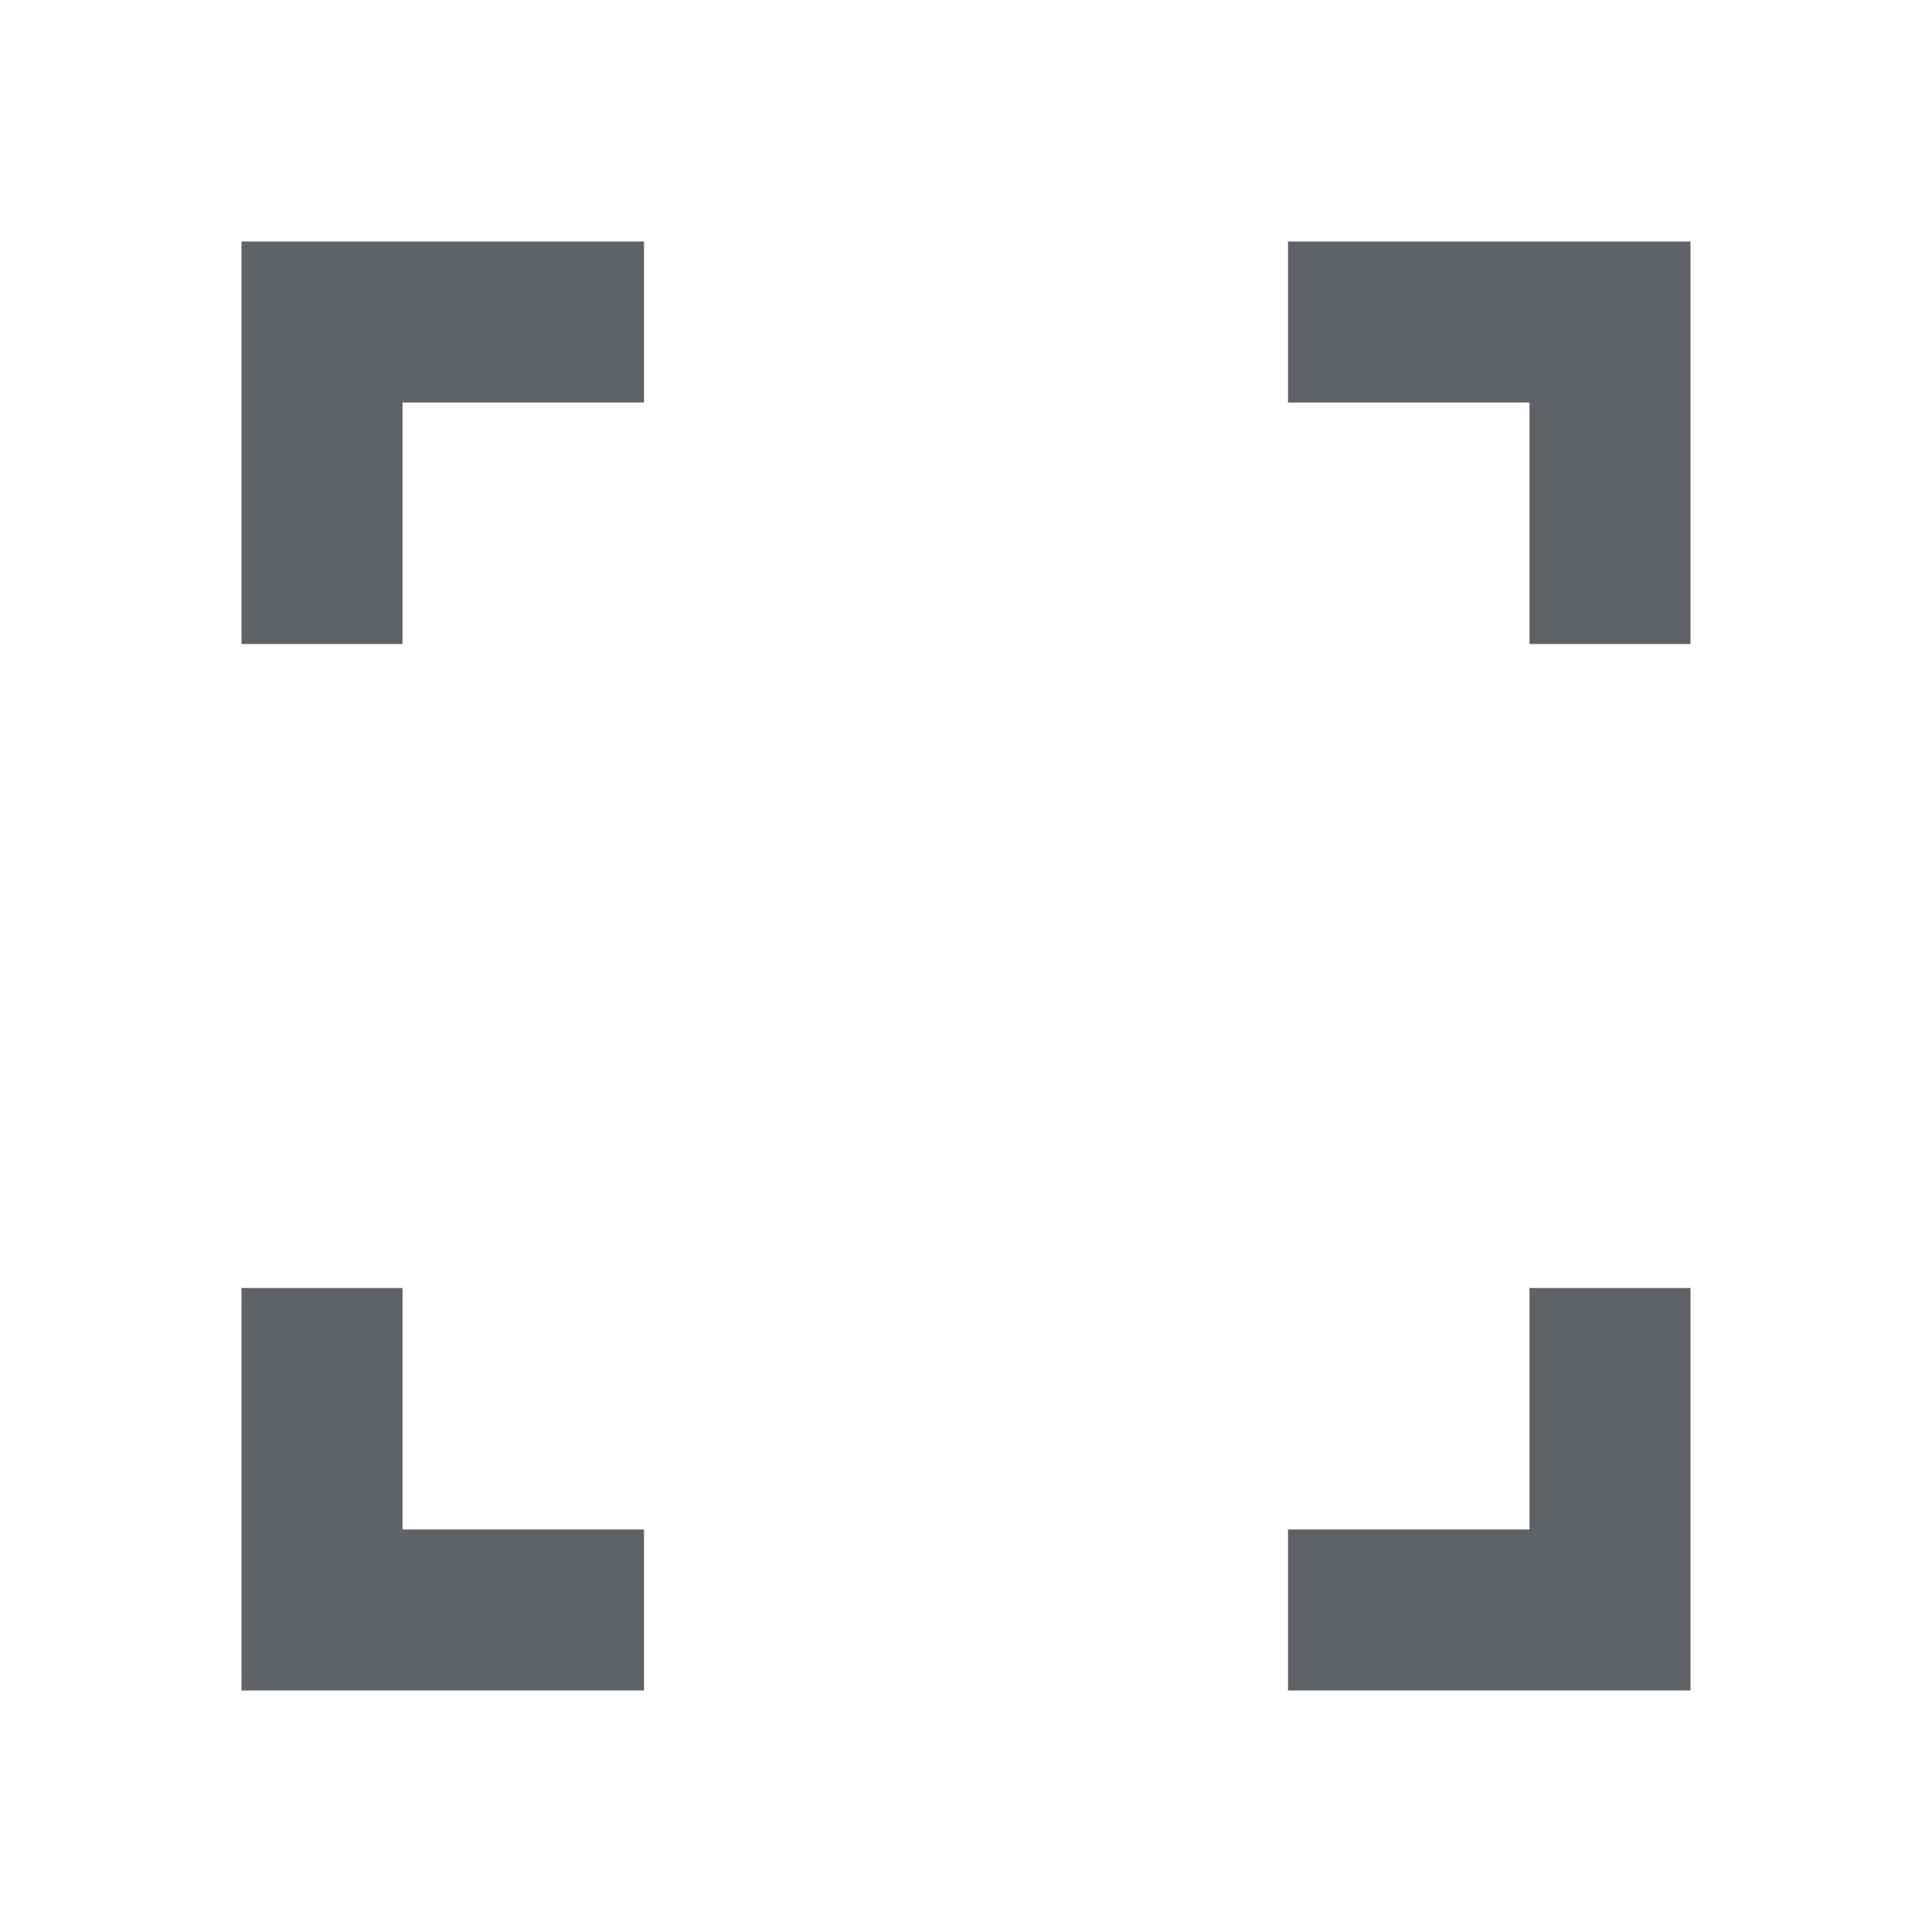
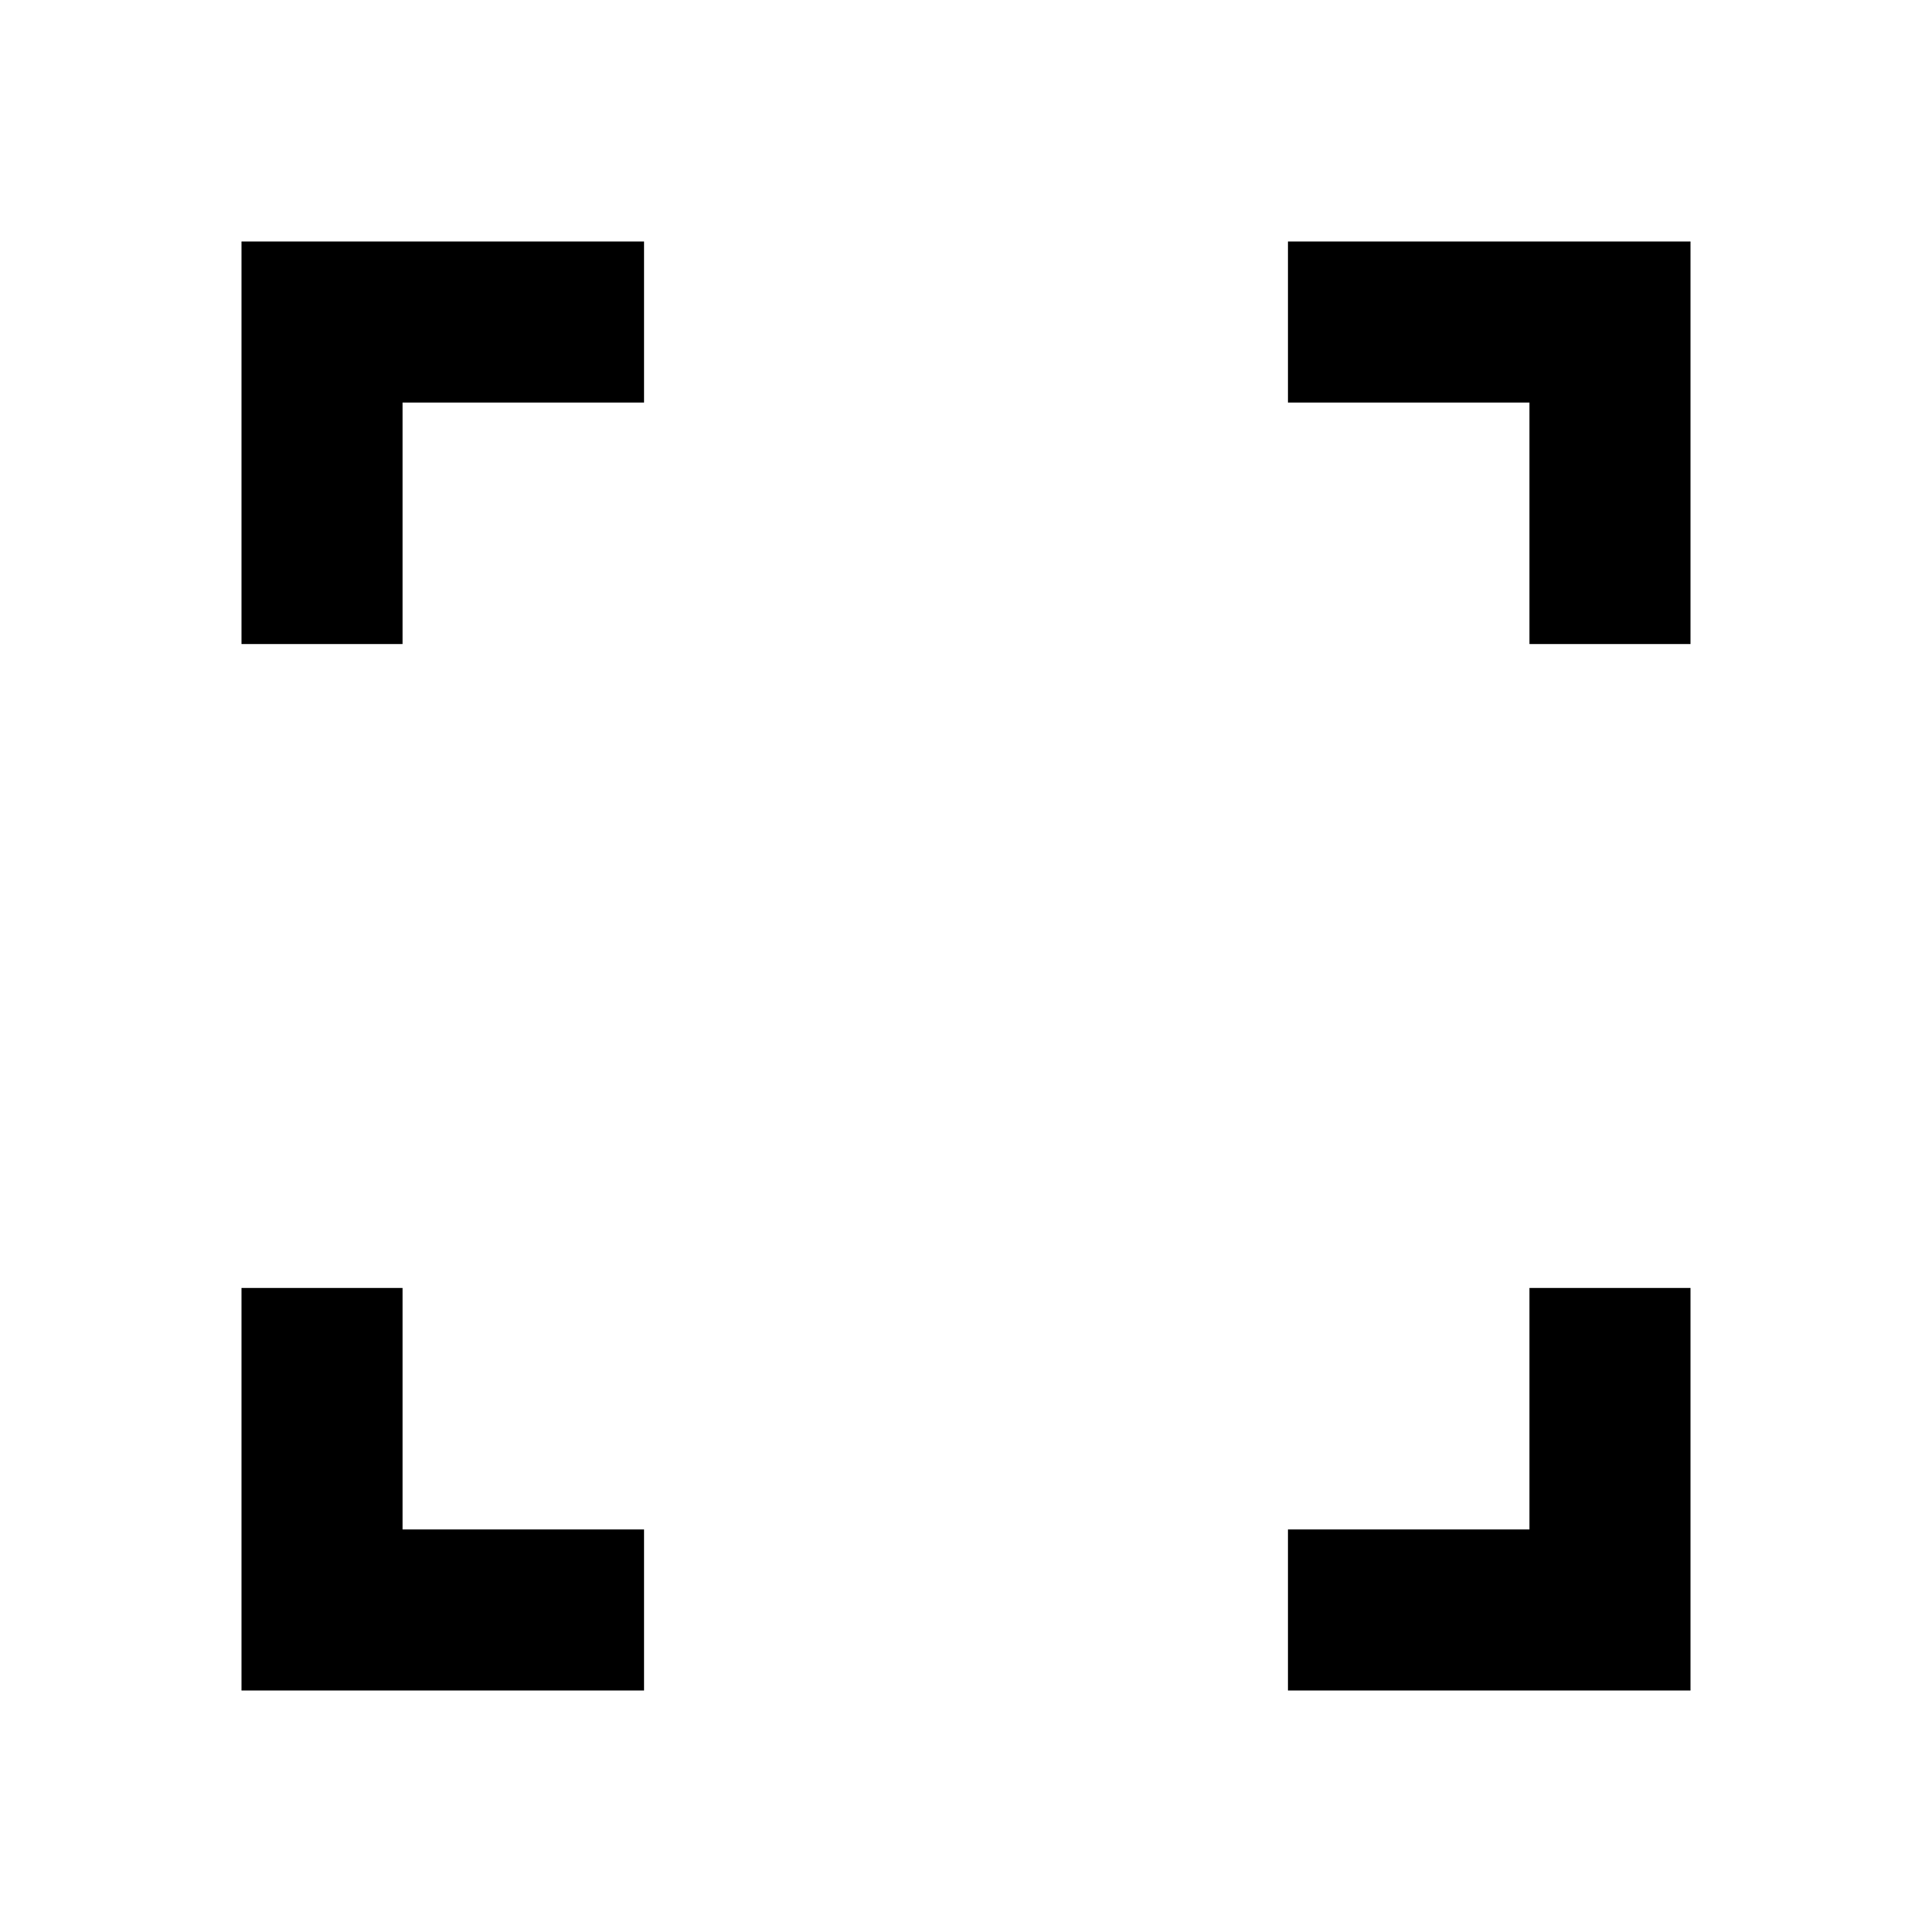
- <svg xmlns="http://www.w3.org/2000/svg" height="24px" viewBox="0 -960 960 960" width="24px" fill="#5f6368">
+ <svg xmlns="http://www.w3.org/2000/svg" height="24px" viewBox="0 -960 960 960" width="24px" fill="#00000">
  <path d="M120-120v-200h80v120h120v80H120Zm520 0v-80h120v-120h80v200H640ZM120-640v-200h200v80H200v120h-80Zm640 0v-120H640v-80h200v200h-80Z" />
</svg>
